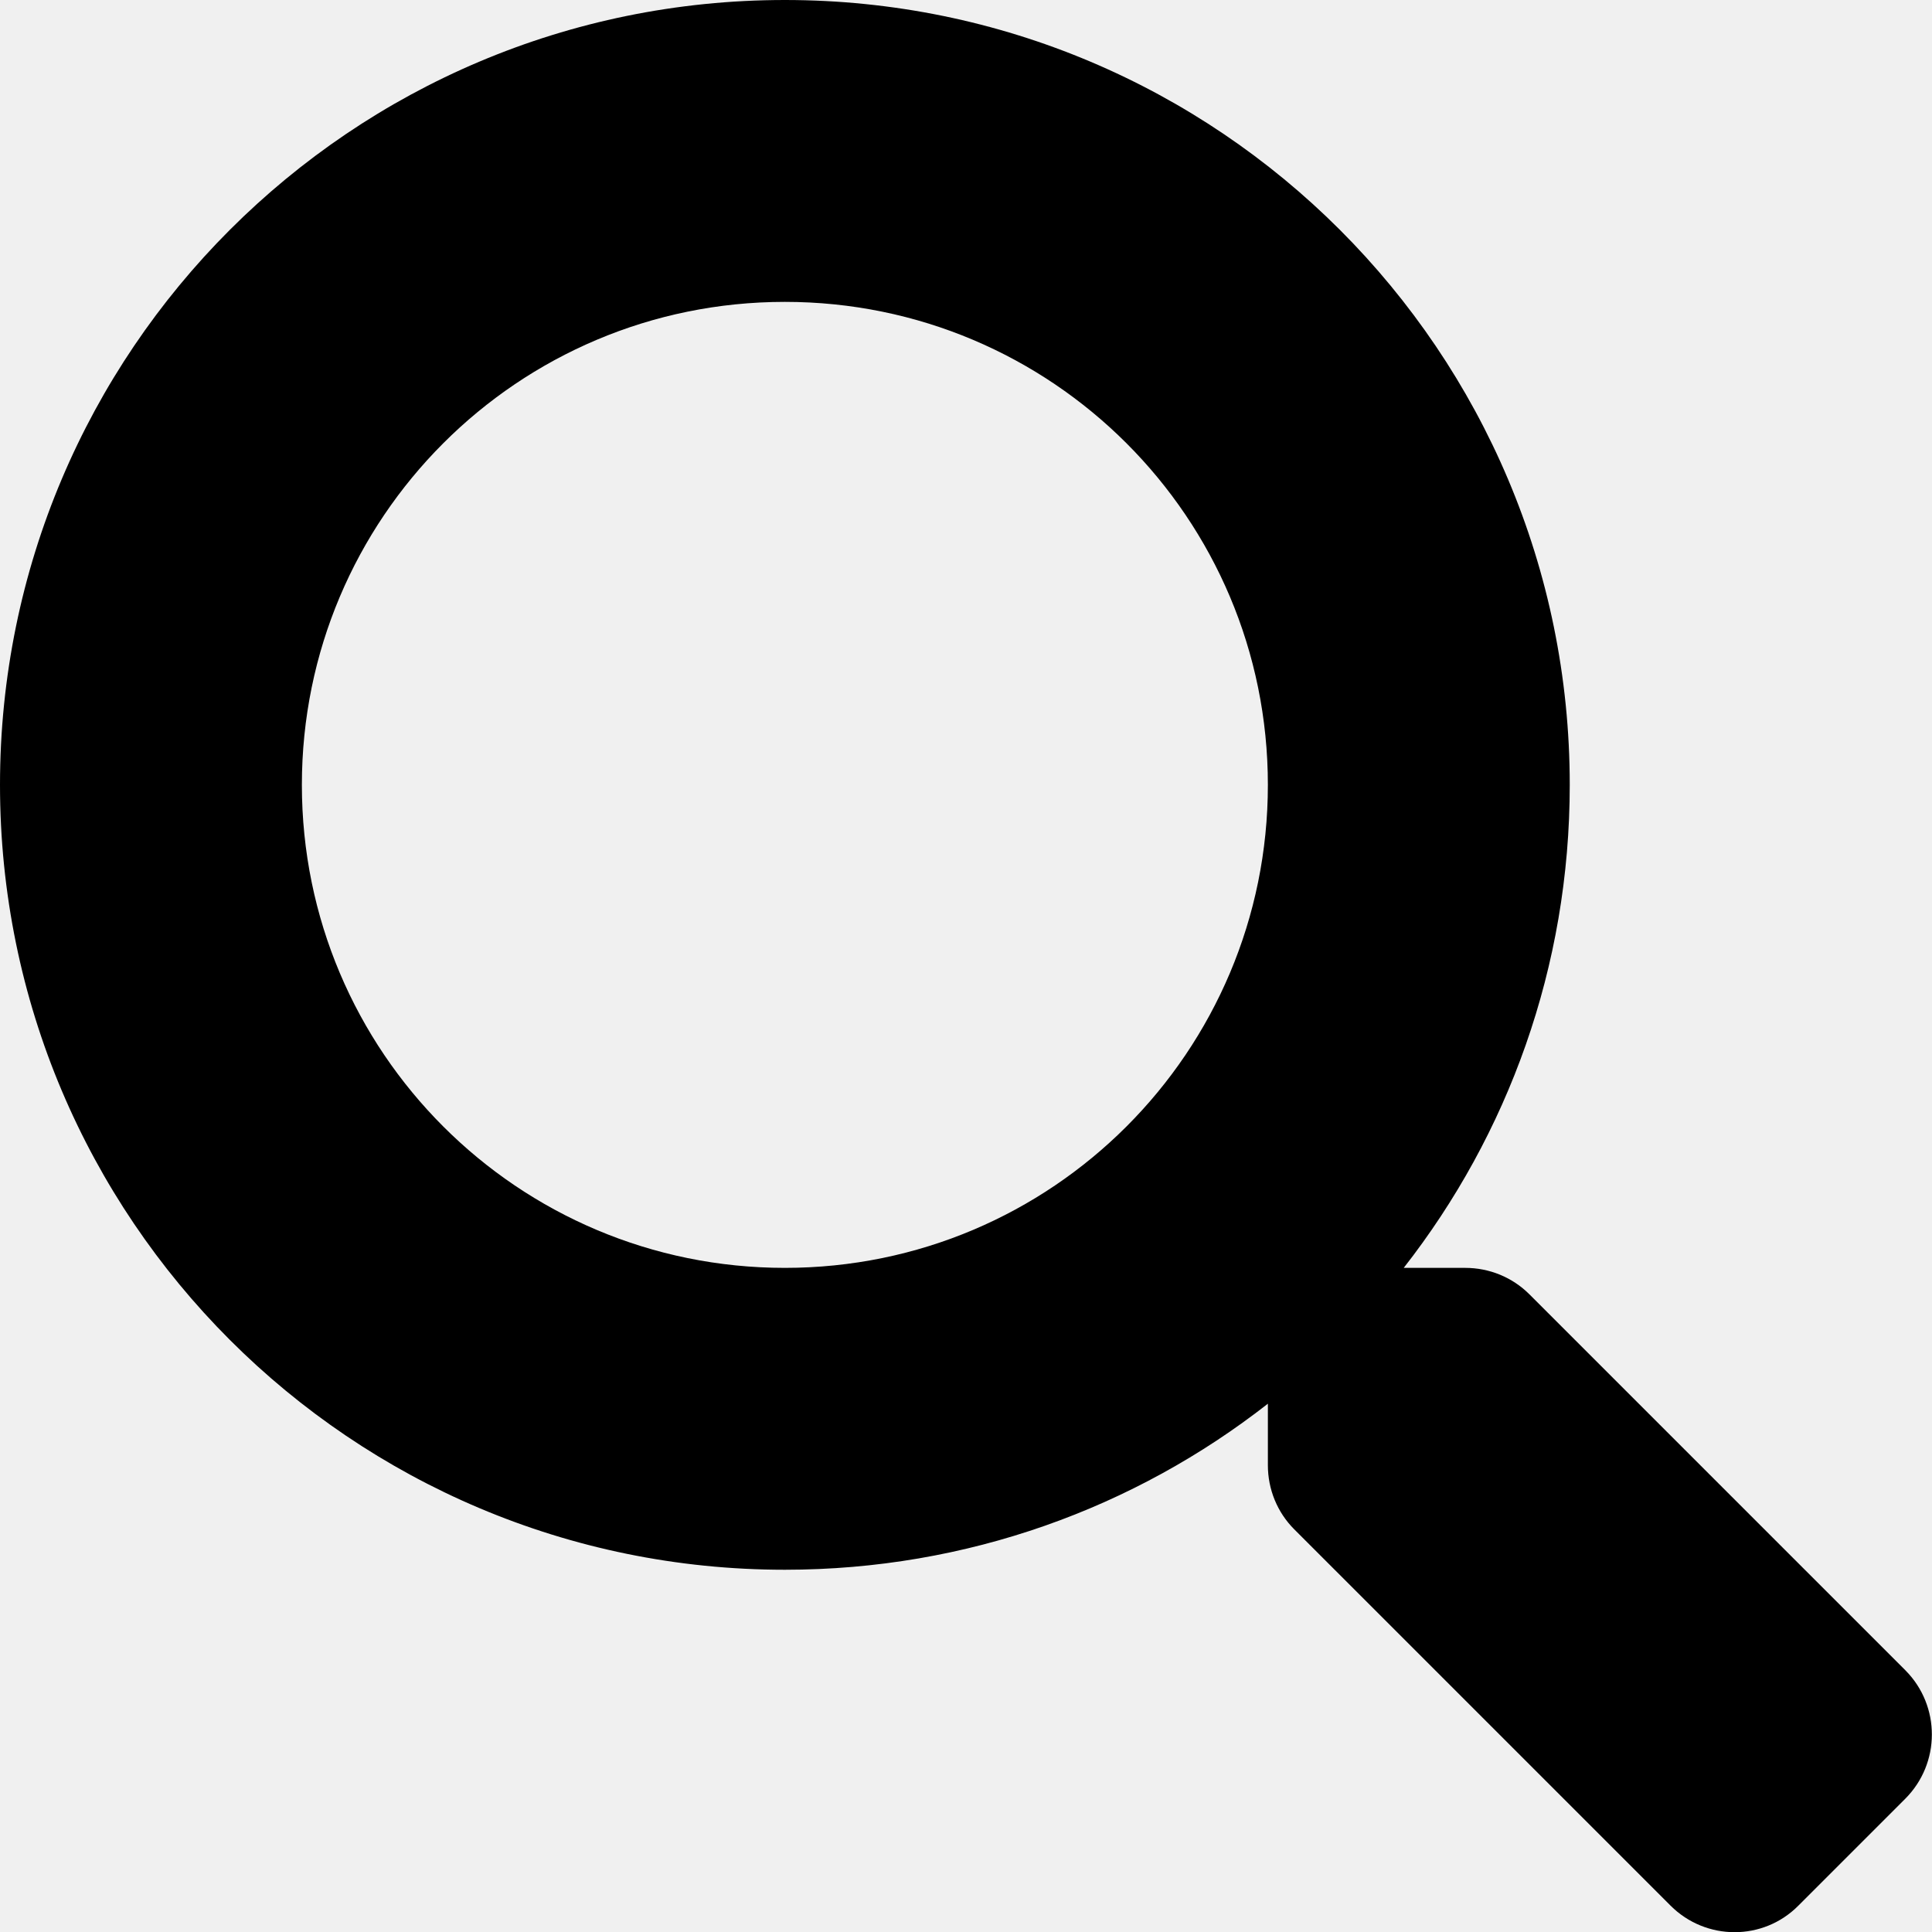
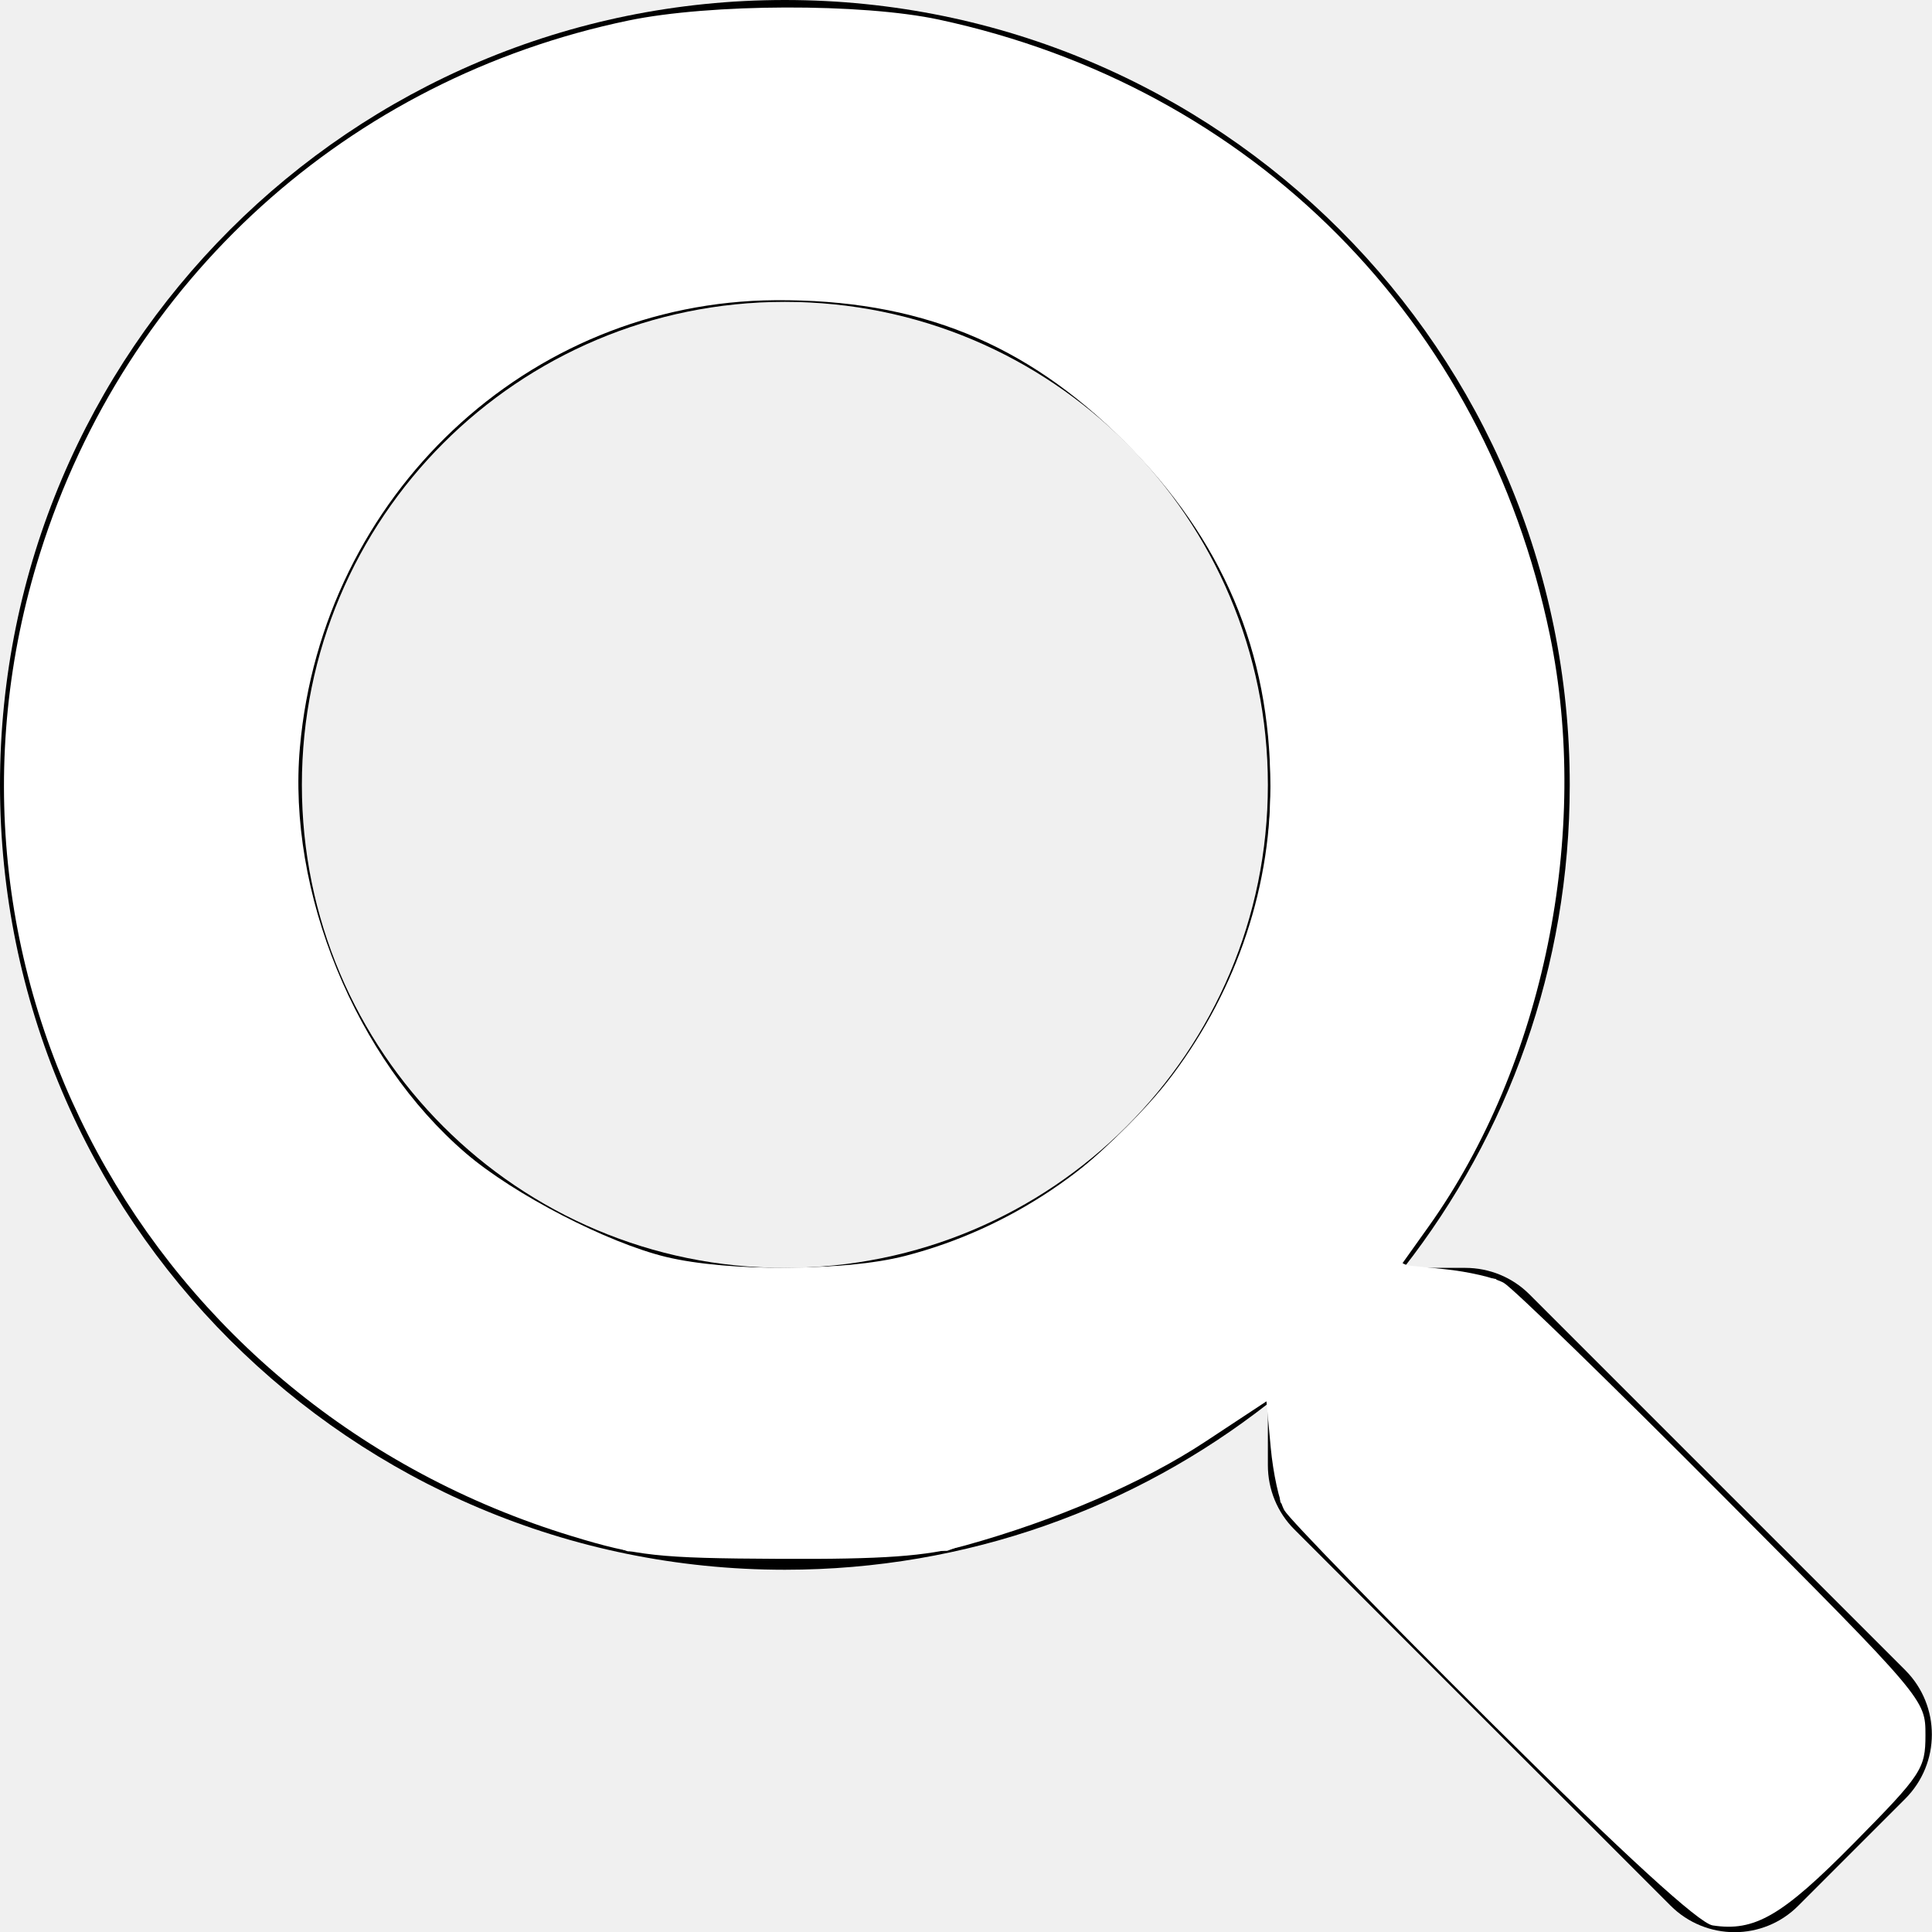
- <svg xmlns="http://www.w3.org/2000/svg" viewBox="0 0 512 512">
-   <path d="M505 442.7L405.3 343c-4.5-4.5-10.6-7-17-7H372c27.6-35.3 44-79.7 44-128C416 93.1 322.9 0 208 0S0 93.1 0 208s93.1 208 208 208c48.3 0 92.7-16.4 128-44v16.3c0 6.4 2.5 12.5 7 17l99.7 99.7c9.4 9.4 24.6 9.4 33.9 0l28.3-28.3c9.4-9.4 9.4-24.6.1-34zM208 336c-70.7 0-128-57.2-128-128 0-70.7 57.2-128 128-128 70.7 0 128 57.2 128 128 0 70.7-57.2 128-128 128z" />
+ <svg xmlns="http://www.w3.org/2000/svg" viewBox="0 0 512 512" version="1.1" id="svg4">
+   <defs id="defs8" />
+   <path d="M505 442.7L405.3 343c-4.5-4.5-10.6-7-17-7H372c27.6-35.3 44-79.7 44-128C416 93.1 322.9 0 208 0S0 93.1 0 208s93.1 208 208 208c48.3 0 92.7-16.4 128-44v16.3c0 6.4 2.5 12.5 7 17l99.7 99.7c9.4 9.4 24.6 9.4 33.9 0l28.3-28.3c9.4-9.4 9.4-24.6.1-34zM208 336c-70.7 0-128-57.2-128-128 0-70.7 57.2-128 128-128 70.7 0 128 57.2 128 128 0 70.7-57.2 128-128 128z" id="path2" />
+   <path style="stroke-width:2.169;fill:#ffffff" d="m 453.858,510.25 c -3.589,-0.554 -23.278,-18.564 -58.203,-53.239 -29.029,-28.821 -53.9,-54.354 -55.269,-56.74 -1.369,-2.386 -3.002,-9.865 -3.628,-16.62 l -1.138,-12.281 -16.178,10.67 c -16.482,10.87 -39.589,20.859 -63.689,27.532 -10.332,2.861 -21.661,3.676 -49.218,3.539 -32.31,-0.16 -37.652,-0.742 -54.849,-5.977 C 38.618,372.715 -24.131,256.783 10.631,146.527 33.451,74.146 92.317,20.875 166.535,5.44 188.198,0.935 228.425,0.819 248.841,5.201 331.971,23.048 393.433,84.919 410.699,168.136 421.627,220.809 409.055,282.311 378.631,325.002 l -7.258,10.185 11.412,1.152 c 6.276,0.633 13.364,2.273 15.751,3.644 2.386,1.371 28.502,26.768 58.034,56.44 53.645,53.897 53.695,53.956 53.695,63.382 0,8.948 -0.978,10.425 -18.983,28.671 -19.021,19.276 -26.277,23.497 -37.424,21.776 z M 239.85,332.832 c 56.036,-14.457 96.936,-67.037 96.823,-124.474 -0.07,-35.703 -12.636,-65.338 -38.769,-91.429 C 271.759,90.825 243.241,79.298 205.441,79.558 139.899,80.007 85.413,131.275 79.478,198.08 c -3.391,38.167 14.78,82.553 44.047,107.597 12.679,10.849 37.426,23.658 52.976,27.42 16.396,3.967 47.45,3.837 63.349,-0.265 z" id="path3715" />
+   <path style="fill:#ffffff;stroke-width:2.169" d="m 439.269,497.043 c -8.085,-7.033 -33.88,-32.172 -57.323,-55.864 l -42.623,-43.076 -1.522,-13.559 c -0.837,-7.458 -1.895,-13.559 -2.352,-13.559 -0.456,0 -5.974,3.283 -12.262,7.296 -16.381,10.455 -30.38,17.229 -52.652,25.475 l -19.525,7.23 -42.305,0.067 -42.305,0.067 -22.264,-7.854 C 114.967,392.975 90.769,378.227 68.251,357.016 26.363,317.557 5.473,272.542 3.178,216.79 1.897,185.664 5.038,165.519 15.819,135.723 41.632,64.386 109.631,11.819 186.044,4.128 289.354,-6.269 381.255,58.283 407.401,159.612 c 5.072,19.655 5.474,24.388 4.593,54.082 -0.801,27.024 -1.934,35.773 -6.68,51.594 -6.049,20.167 -18.971,47.572 -28.296,60.013 -3.08,4.11 -5.601,8.189 -5.601,9.064 0,0.876 5.614,2.26 12.475,3.077 l 12.475,1.485 53.662,53.361 c 29.514,29.348 55.17,56.537 57.012,60.42 2.916,6.146 2.957,7.983 0.313,14.192 -3.642,8.555 -33.16,37.564 -41.416,40.703 -9.429,3.585 -11.224,2.874 -26.669,-10.562 z M 242.242,332.949 c 21.132,-5.504 37.674,-15.614 56.521,-34.544 26.757,-26.874 37.942,-53.646 37.942,-90.819 0,-35.155 -10.28,-60.909 -34.712,-86.959 C 276.63,93.582 252.725,81.903 217.028,79.116 129.955,72.316 61.059,154.429 82.733,239.174 c 7.154,27.973 23.73,54.681 43.068,69.395 12.43,9.458 38.287,22.643 49.635,25.311 13.889,3.265 52.778,2.724 66.806,-0.93 z" id="path3717" />
</svg>
